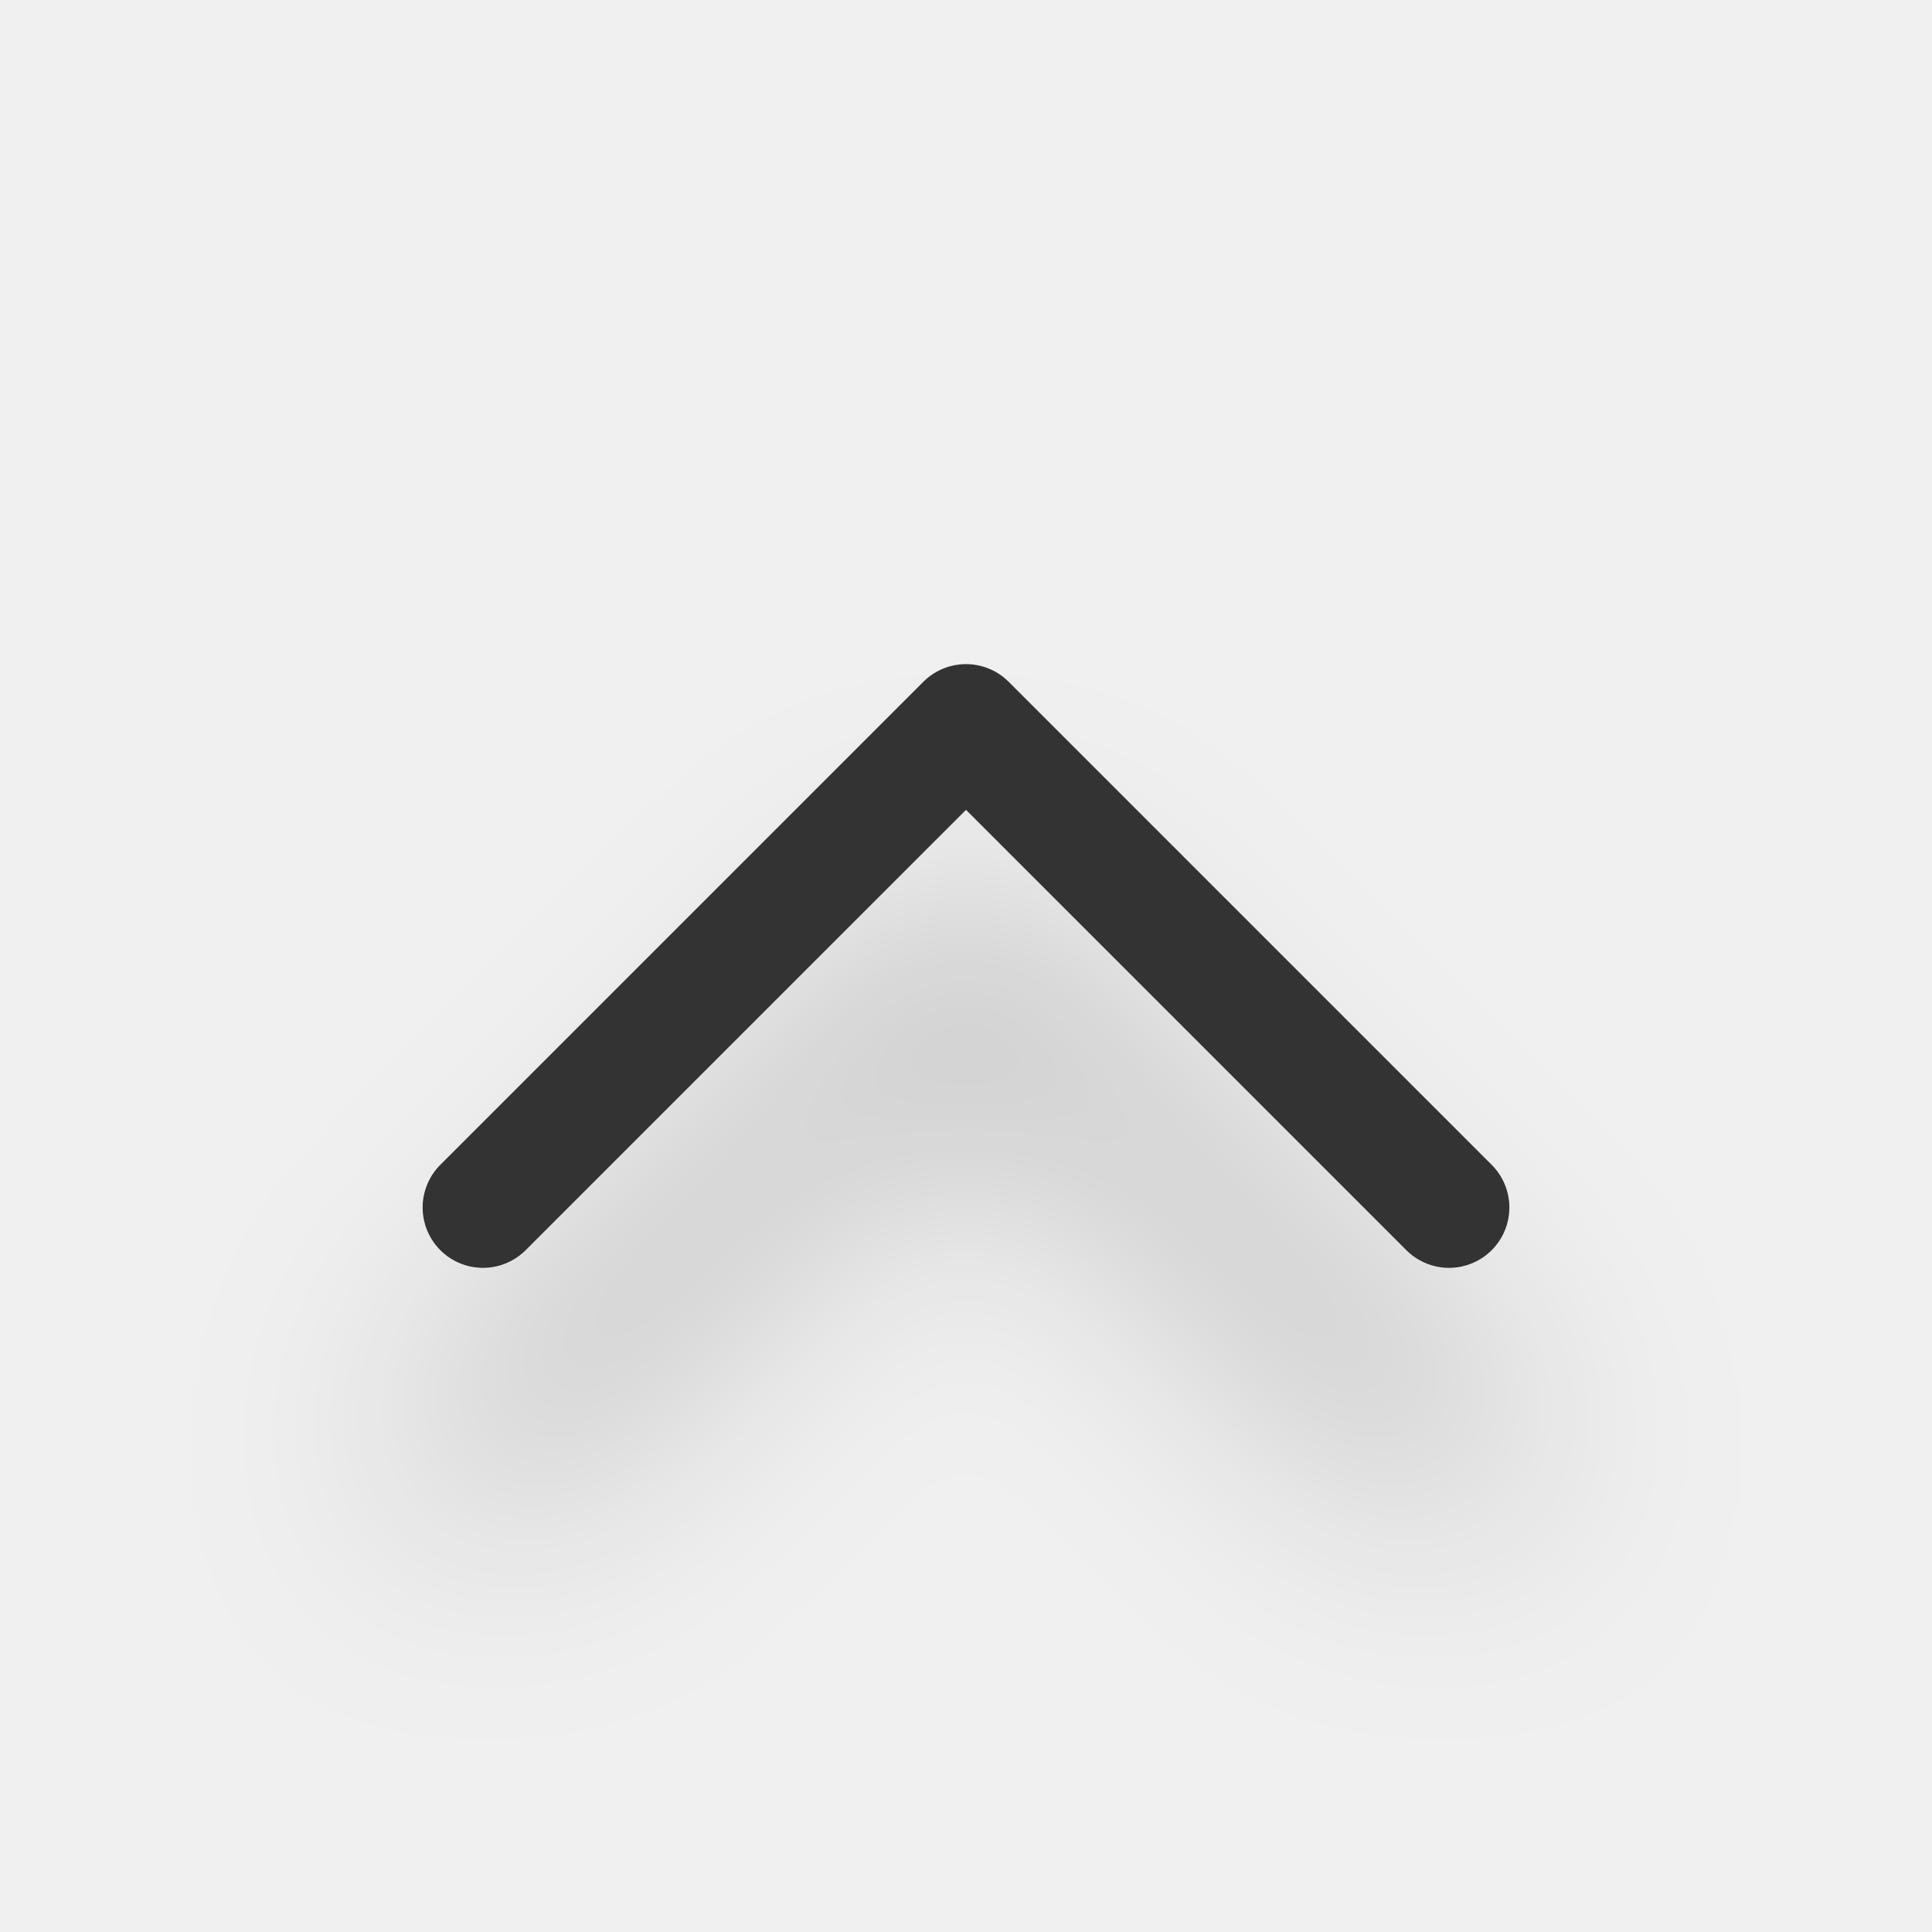
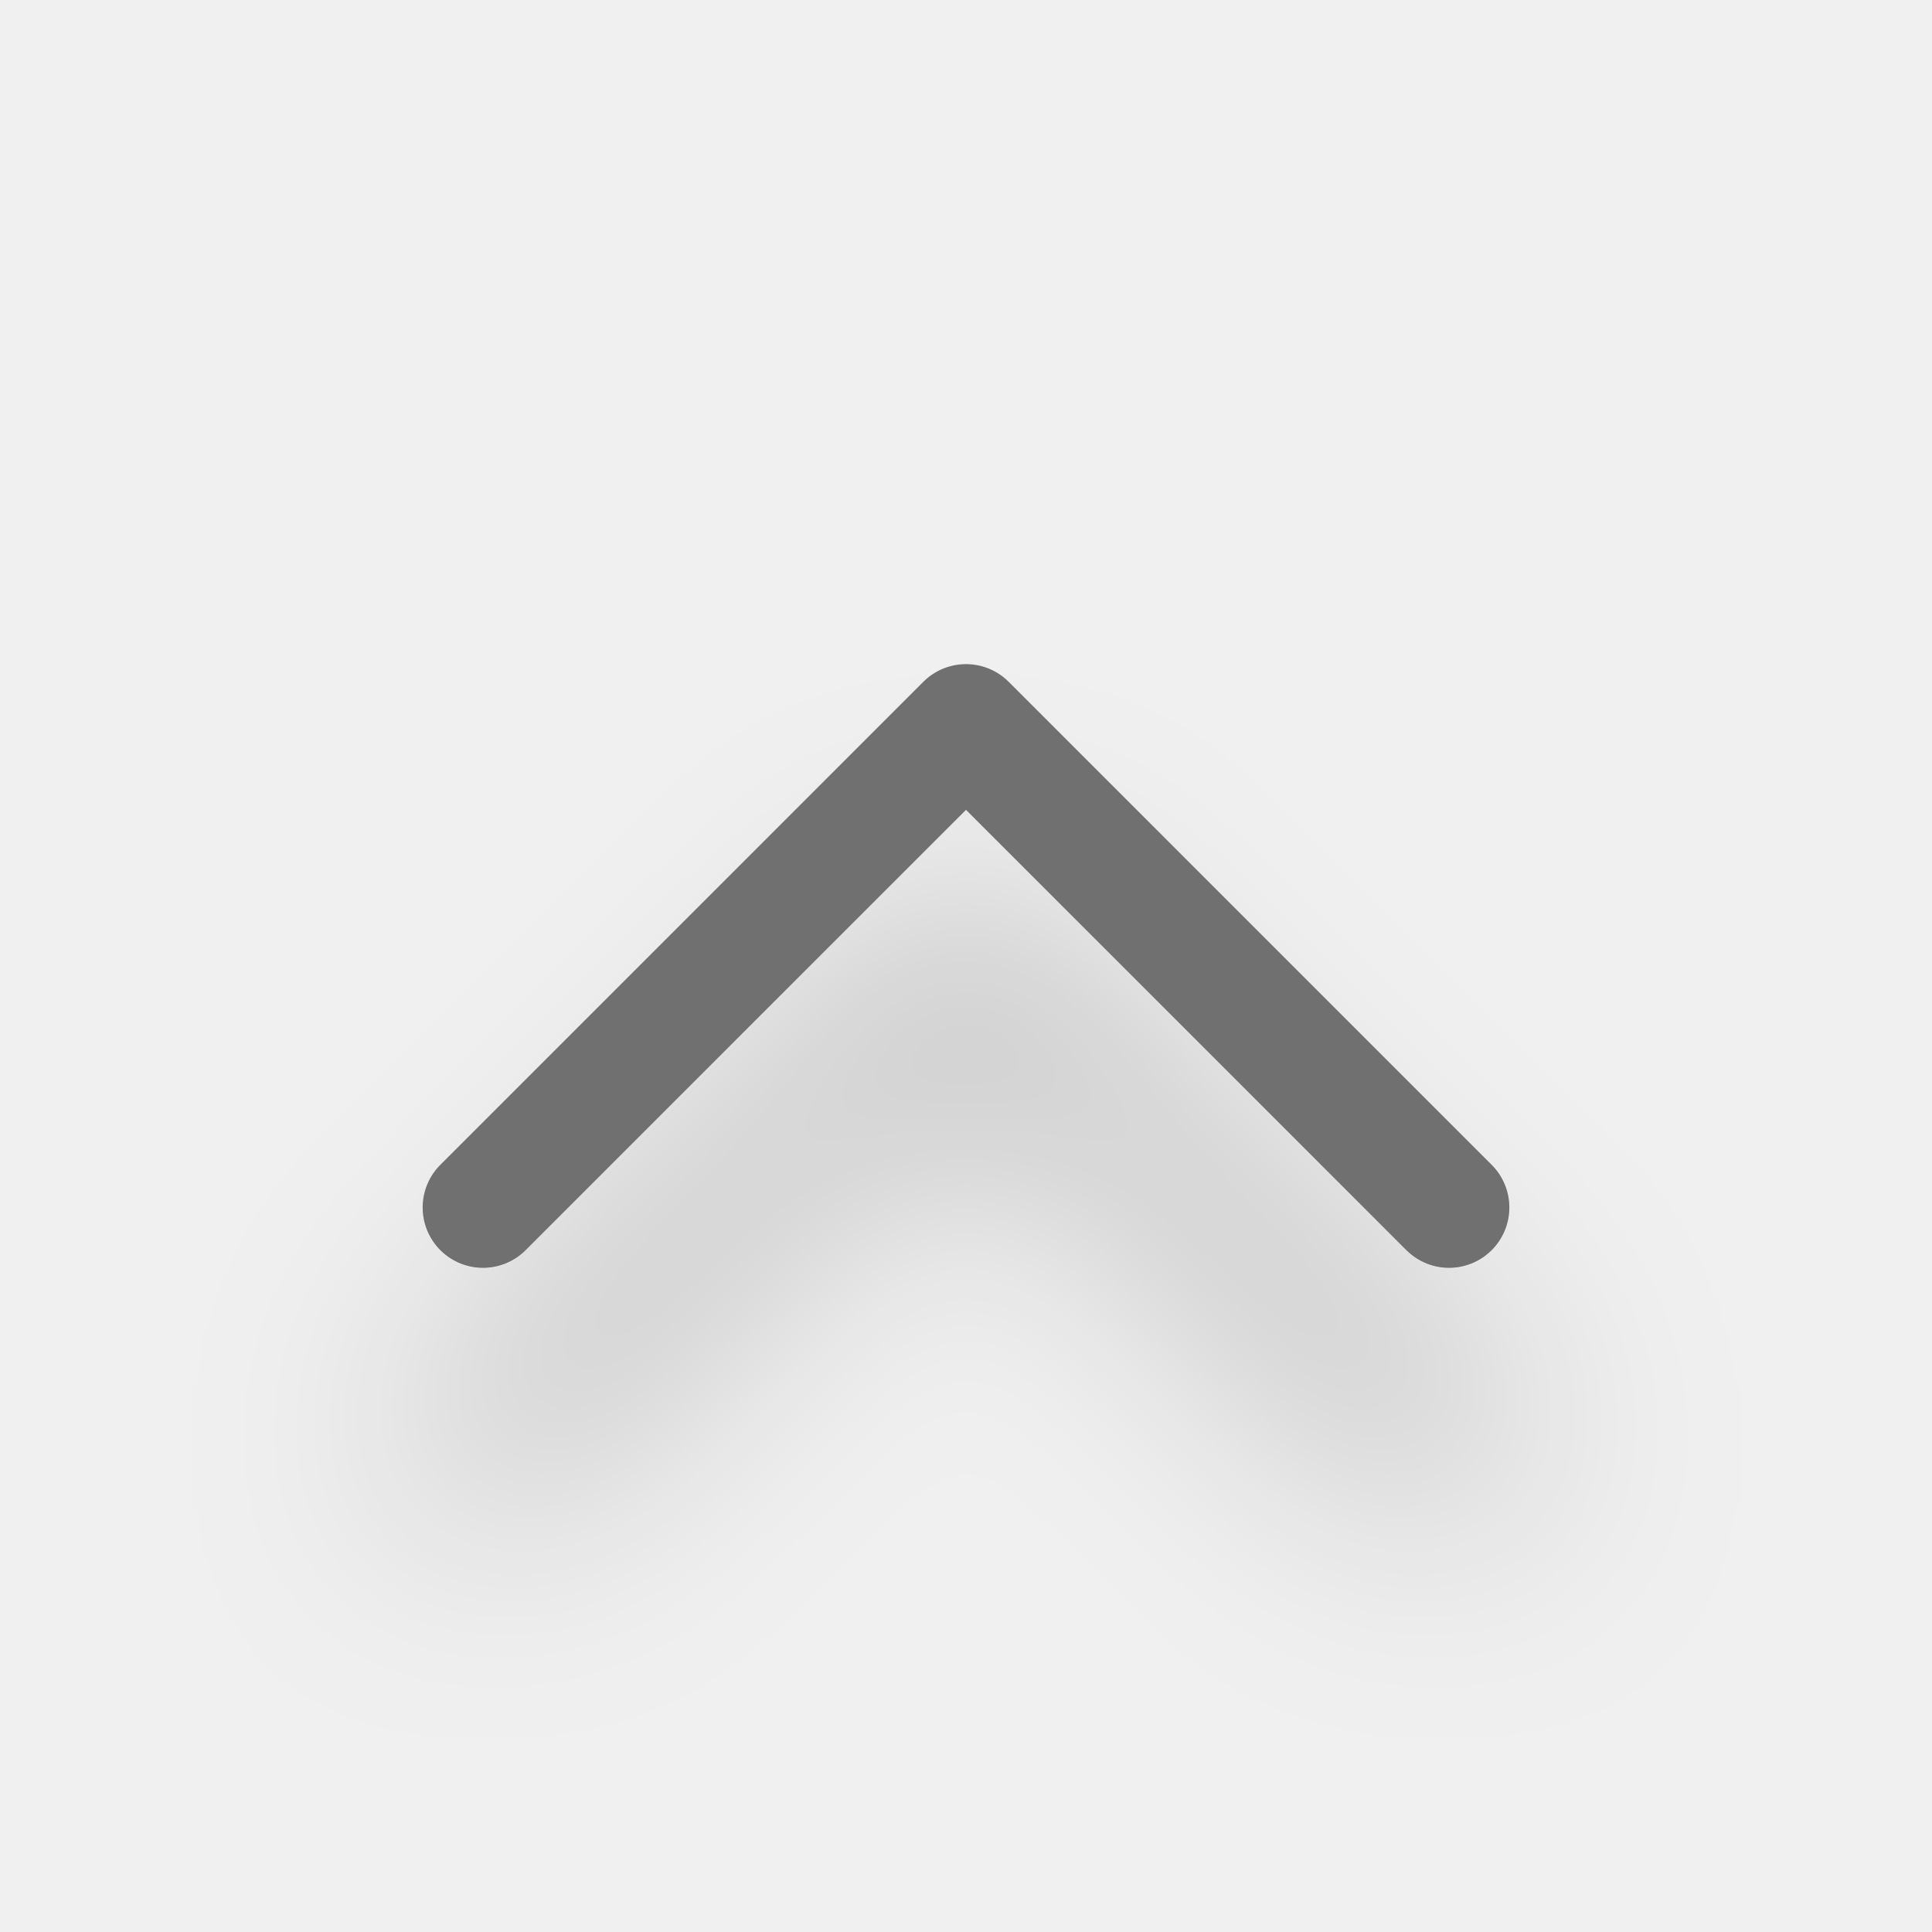
<svg xmlns="http://www.w3.org/2000/svg" width="32" height="32" viewBox="0 0 32 32" fill="none">
  <g clip-path="url(#clip0_1732_166)" filter="url(#filter0_d_1732_166)">
-     <path d="M8 20L16 12L24 20" stroke="#333333" stroke-width="2" stroke-linecap="round" stroke-linejoin="round" />
+     <path d="M8 20L16 12L24 20" stroke="#707070" stroke-width="2" stroke-linecap="round" stroke-linejoin="round" />
  </g>
  <defs>
    <filter id="filter0_d_1732_166" x="-4" y="0" width="40" height="40" filterUnits="userSpaceOnUse" color-interpolation-filters="sRGB">
      <feFlood flood-opacity="0" result="BackgroundImageFix" />
      <feColorMatrix in="SourceAlpha" type="matrix" values="0 0 0 0 0 0 0 0 0 0 0 0 0 0 0 0 0 0 127 0" result="hardAlpha" />
      <feOffset dy="4" />
      <feGaussianBlur stdDeviation="2" />
      <feComposite in2="hardAlpha" operator="out" />
      <feColorMatrix type="matrix" values="0 0 0 0 0 0 0 0 0 0 0 0 0 0 0 0 0 0 0.25 0" />
      <feBlend mode="normal" in2="BackgroundImageFix" result="effect1_dropShadow_1732_166" />
      <feBlend mode="normal" in="SourceGraphic" in2="effect1_dropShadow_1732_166" result="shape" />
    </filter>
    <clipPath id="clip0_1732_166">
      <rect width="32" height="32" fill="white" transform="translate(0 32) rotate(-90)" />
    </clipPath>
  </defs>
</svg>
